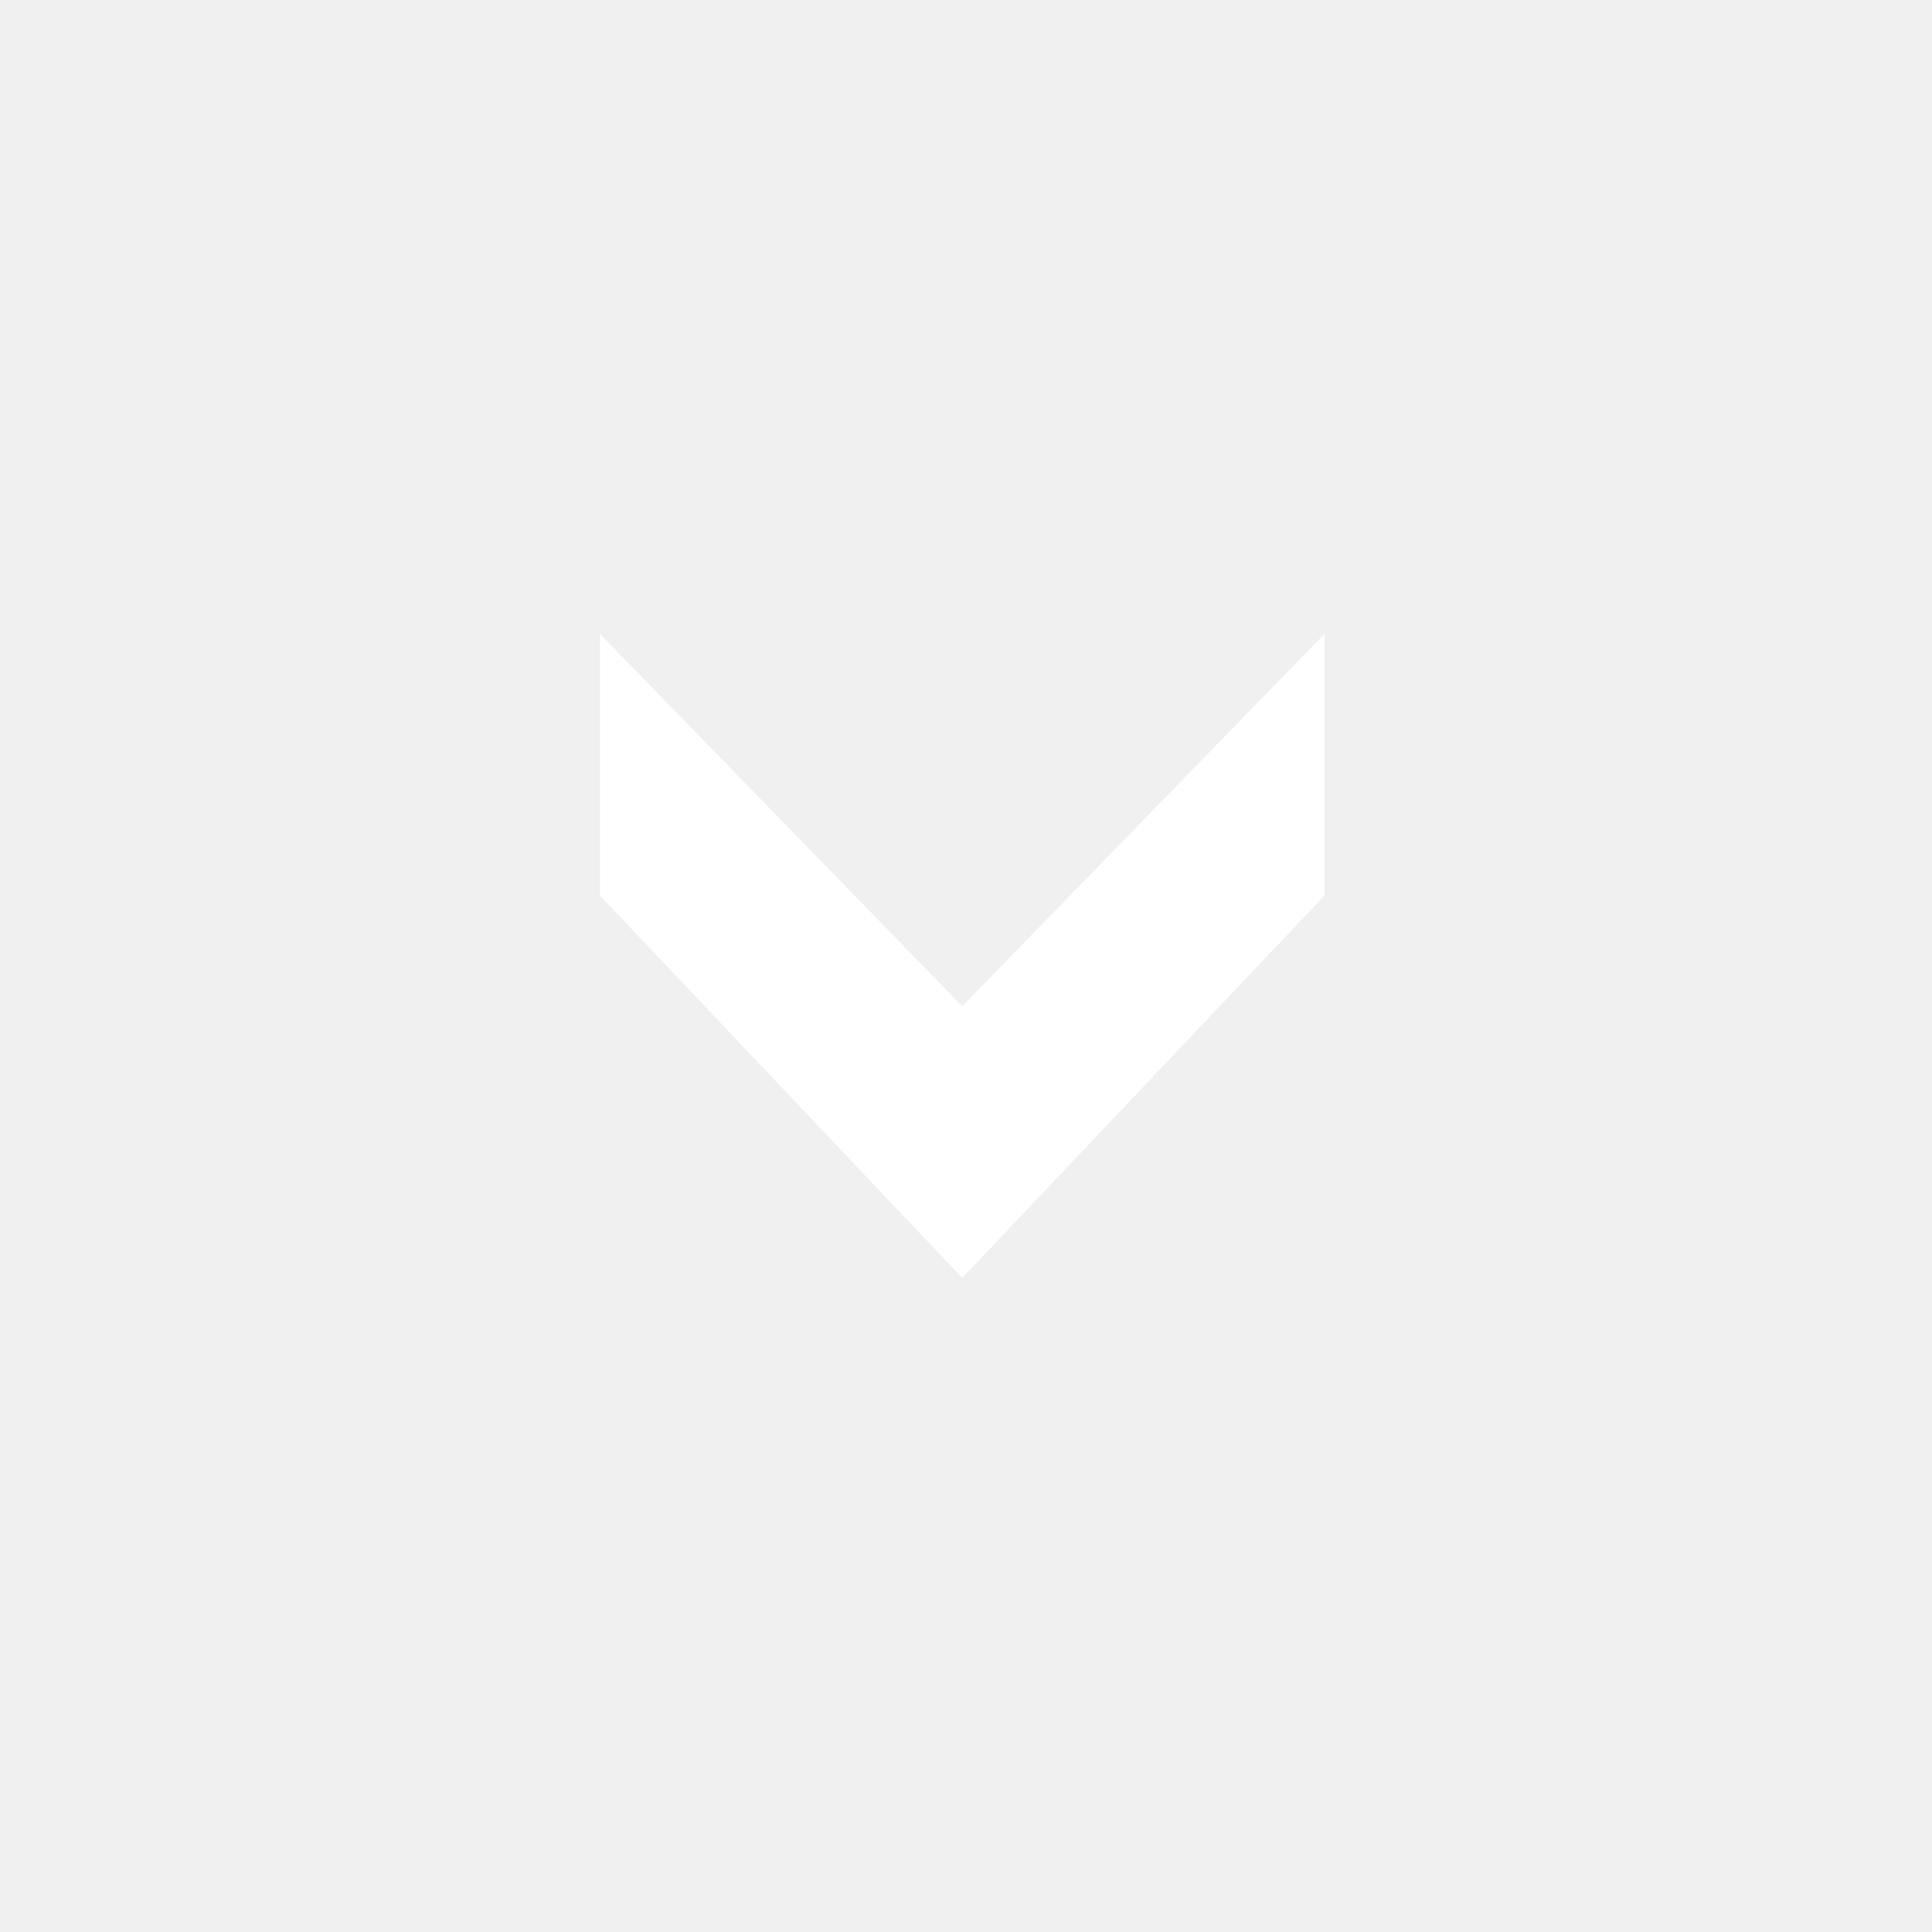
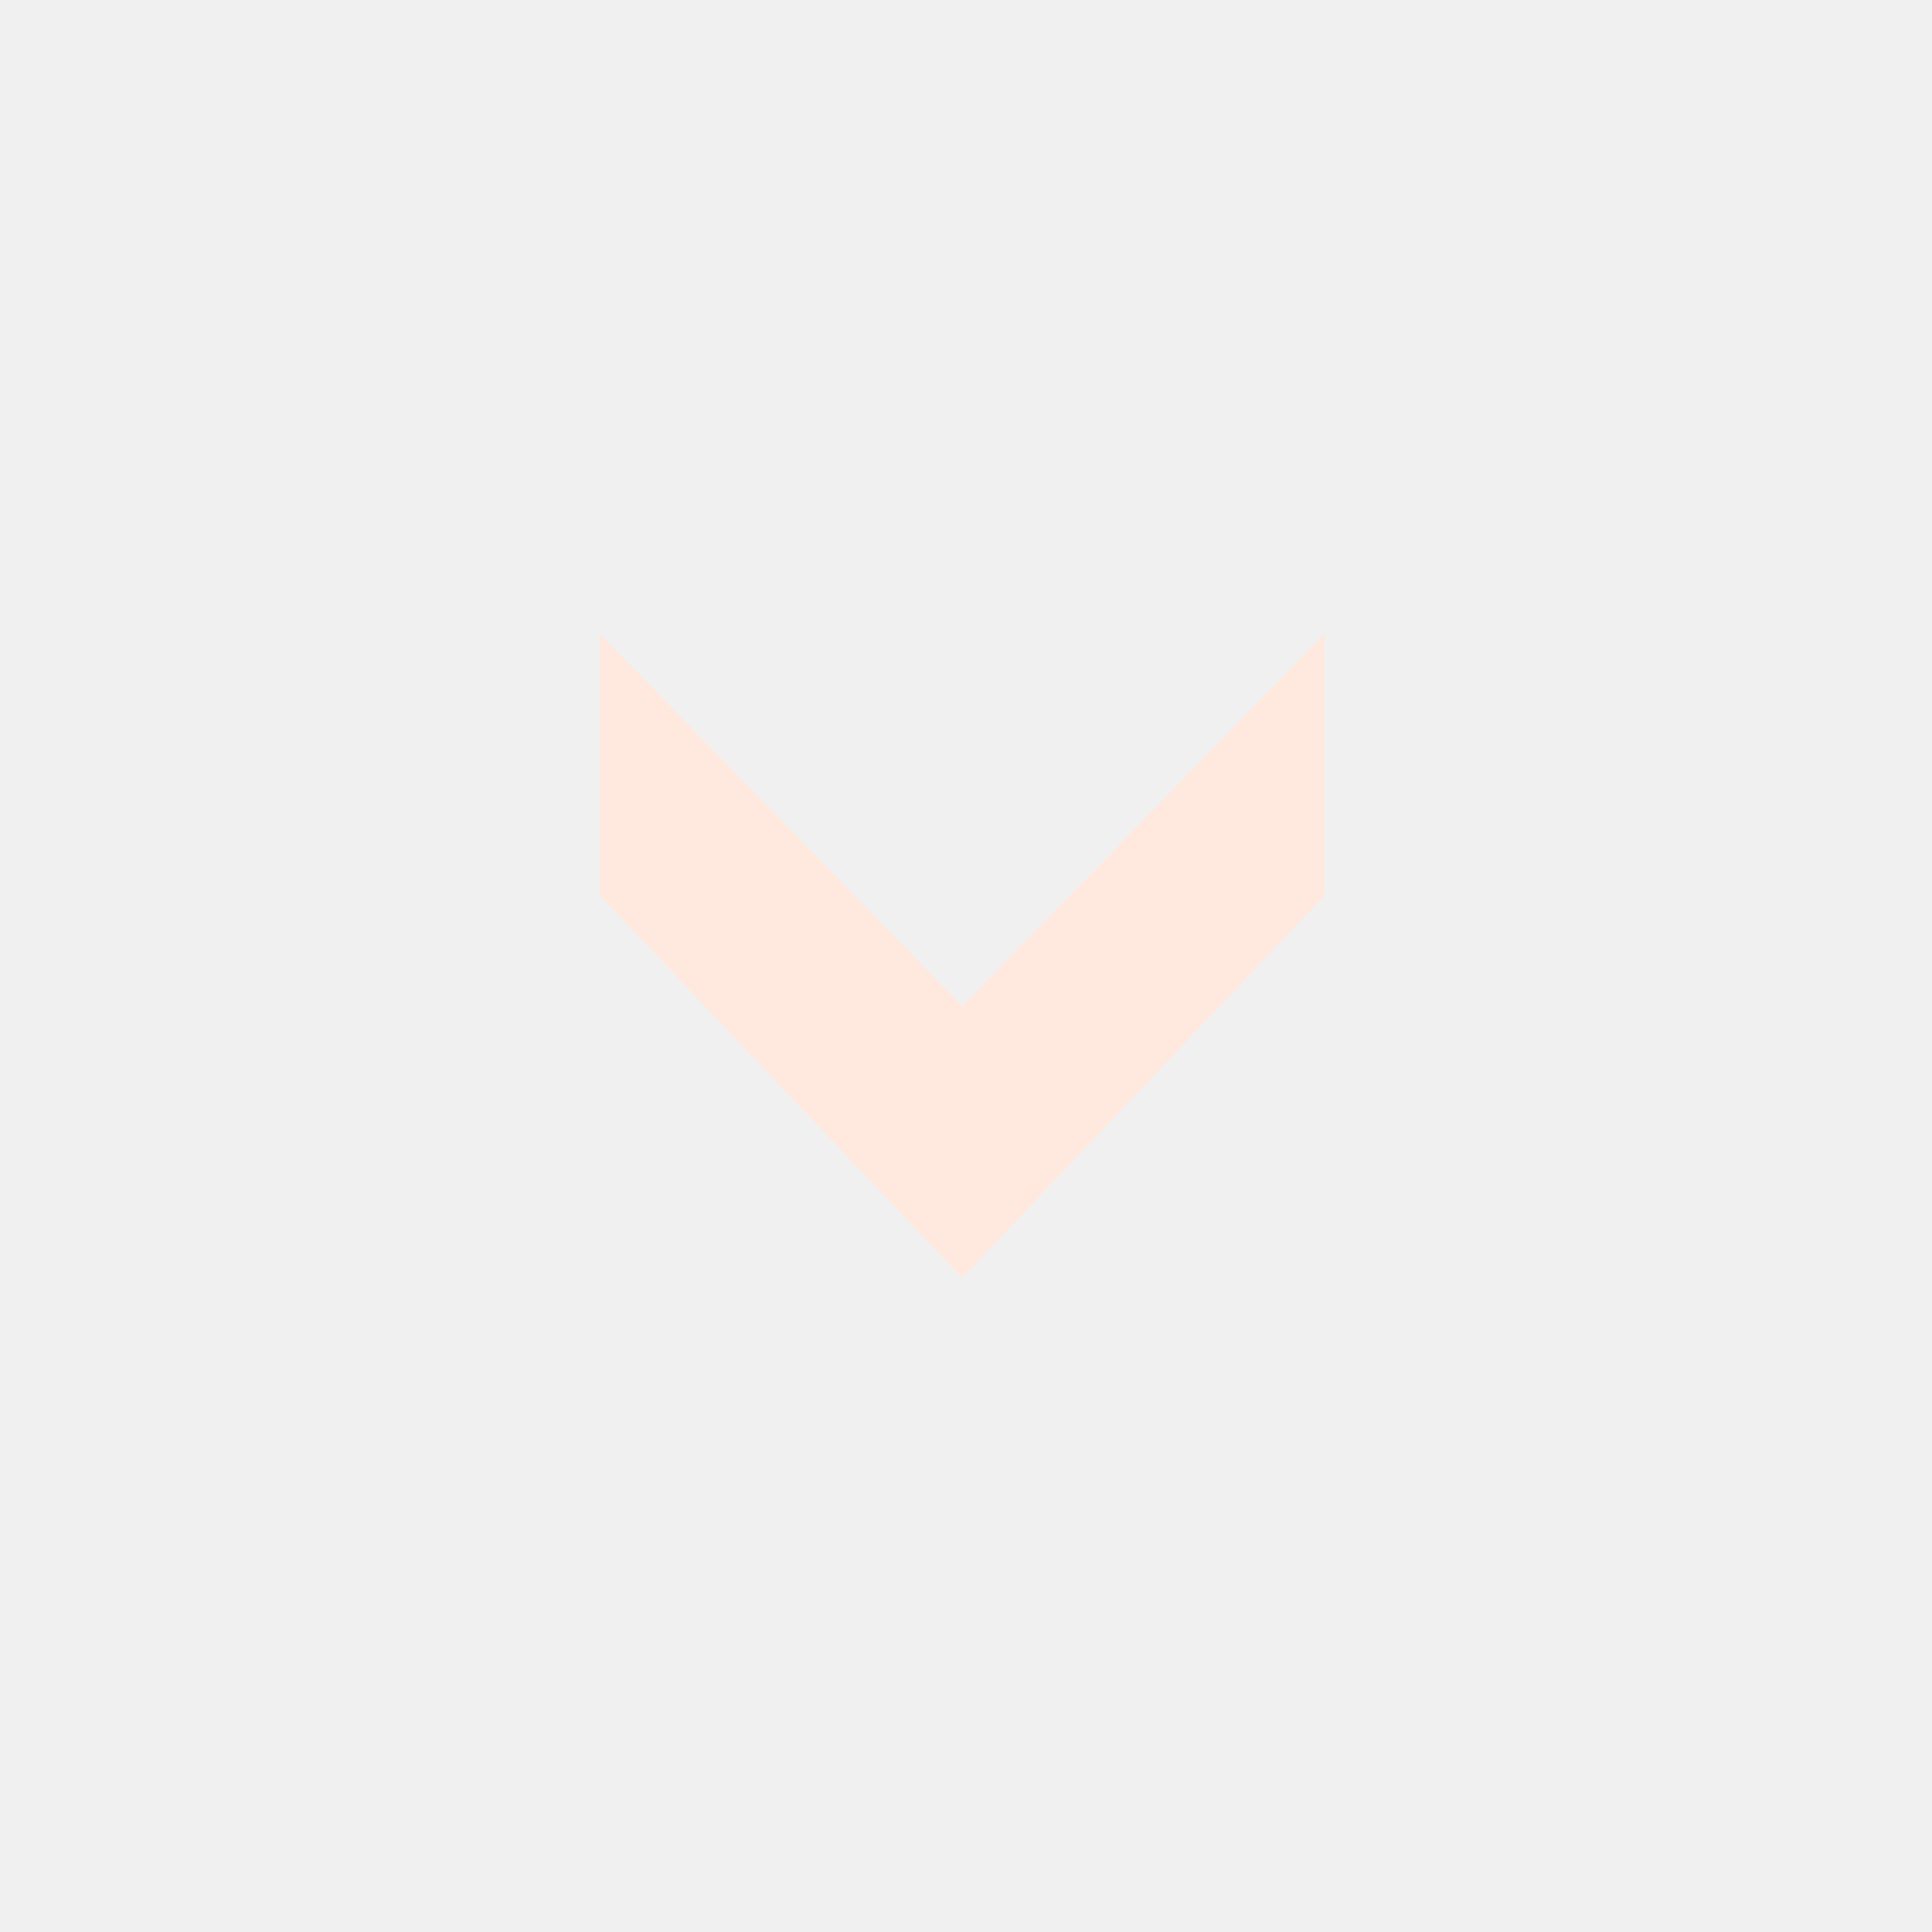
<svg xmlns="http://www.w3.org/2000/svg" version="1.1" baseProfile="full" width="76" height="76" viewBox="0 0 76.00 76.00" enable-background="new 0 0 76.00 76.00" xml:space="preserve">
-   <path fill="#ffffff" fill-opacity="1" stroke-width="0.2" stroke-linejoin="round" d="M 37.852,39.583L 52.102,24.938L 52.102,35.229L 37.852,50.271L 23.602,35.229L 23.602,24.938L 37.852,39.583 Z " />
+   <path fill="#ffe9de" fill-opacity="1" stroke-width="0.2" stroke-linejoin="round" d="M 37.852,39.583L 52.102,24.938L 52.102,35.229L 37.852,50.271L 23.602,35.229L 23.602,24.938L 37.852,39.583 Z " />
</svg>
